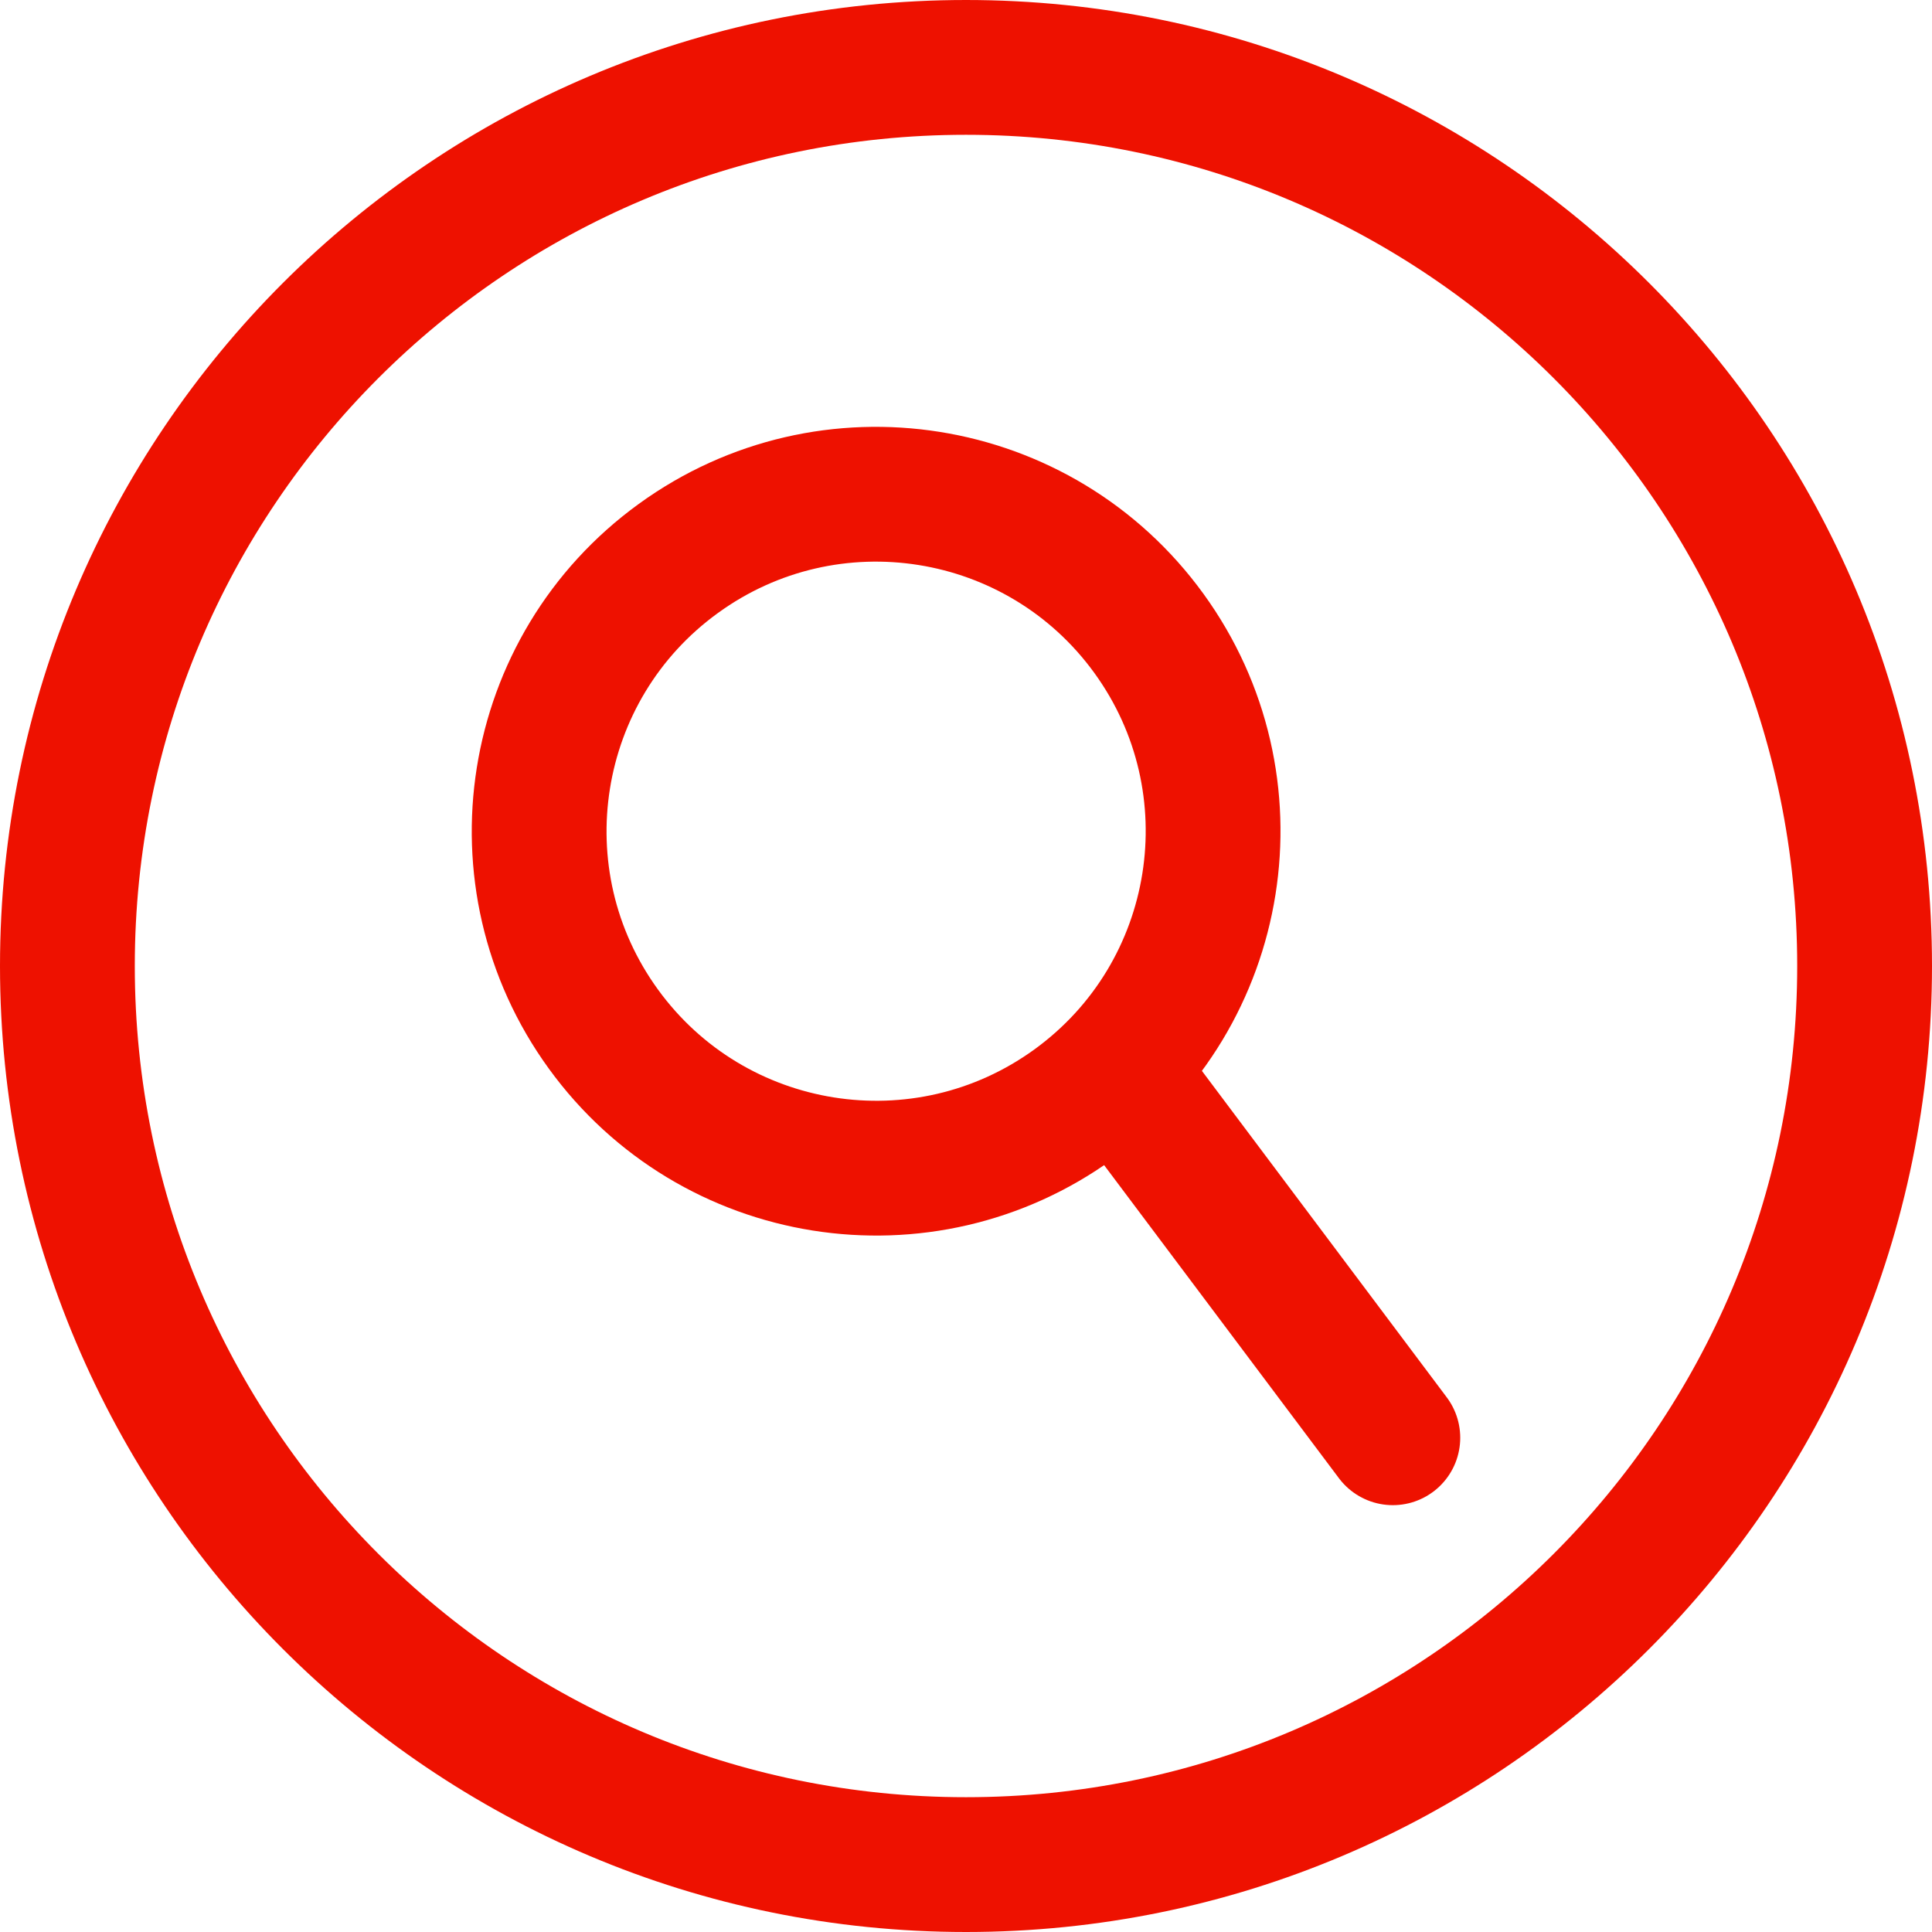
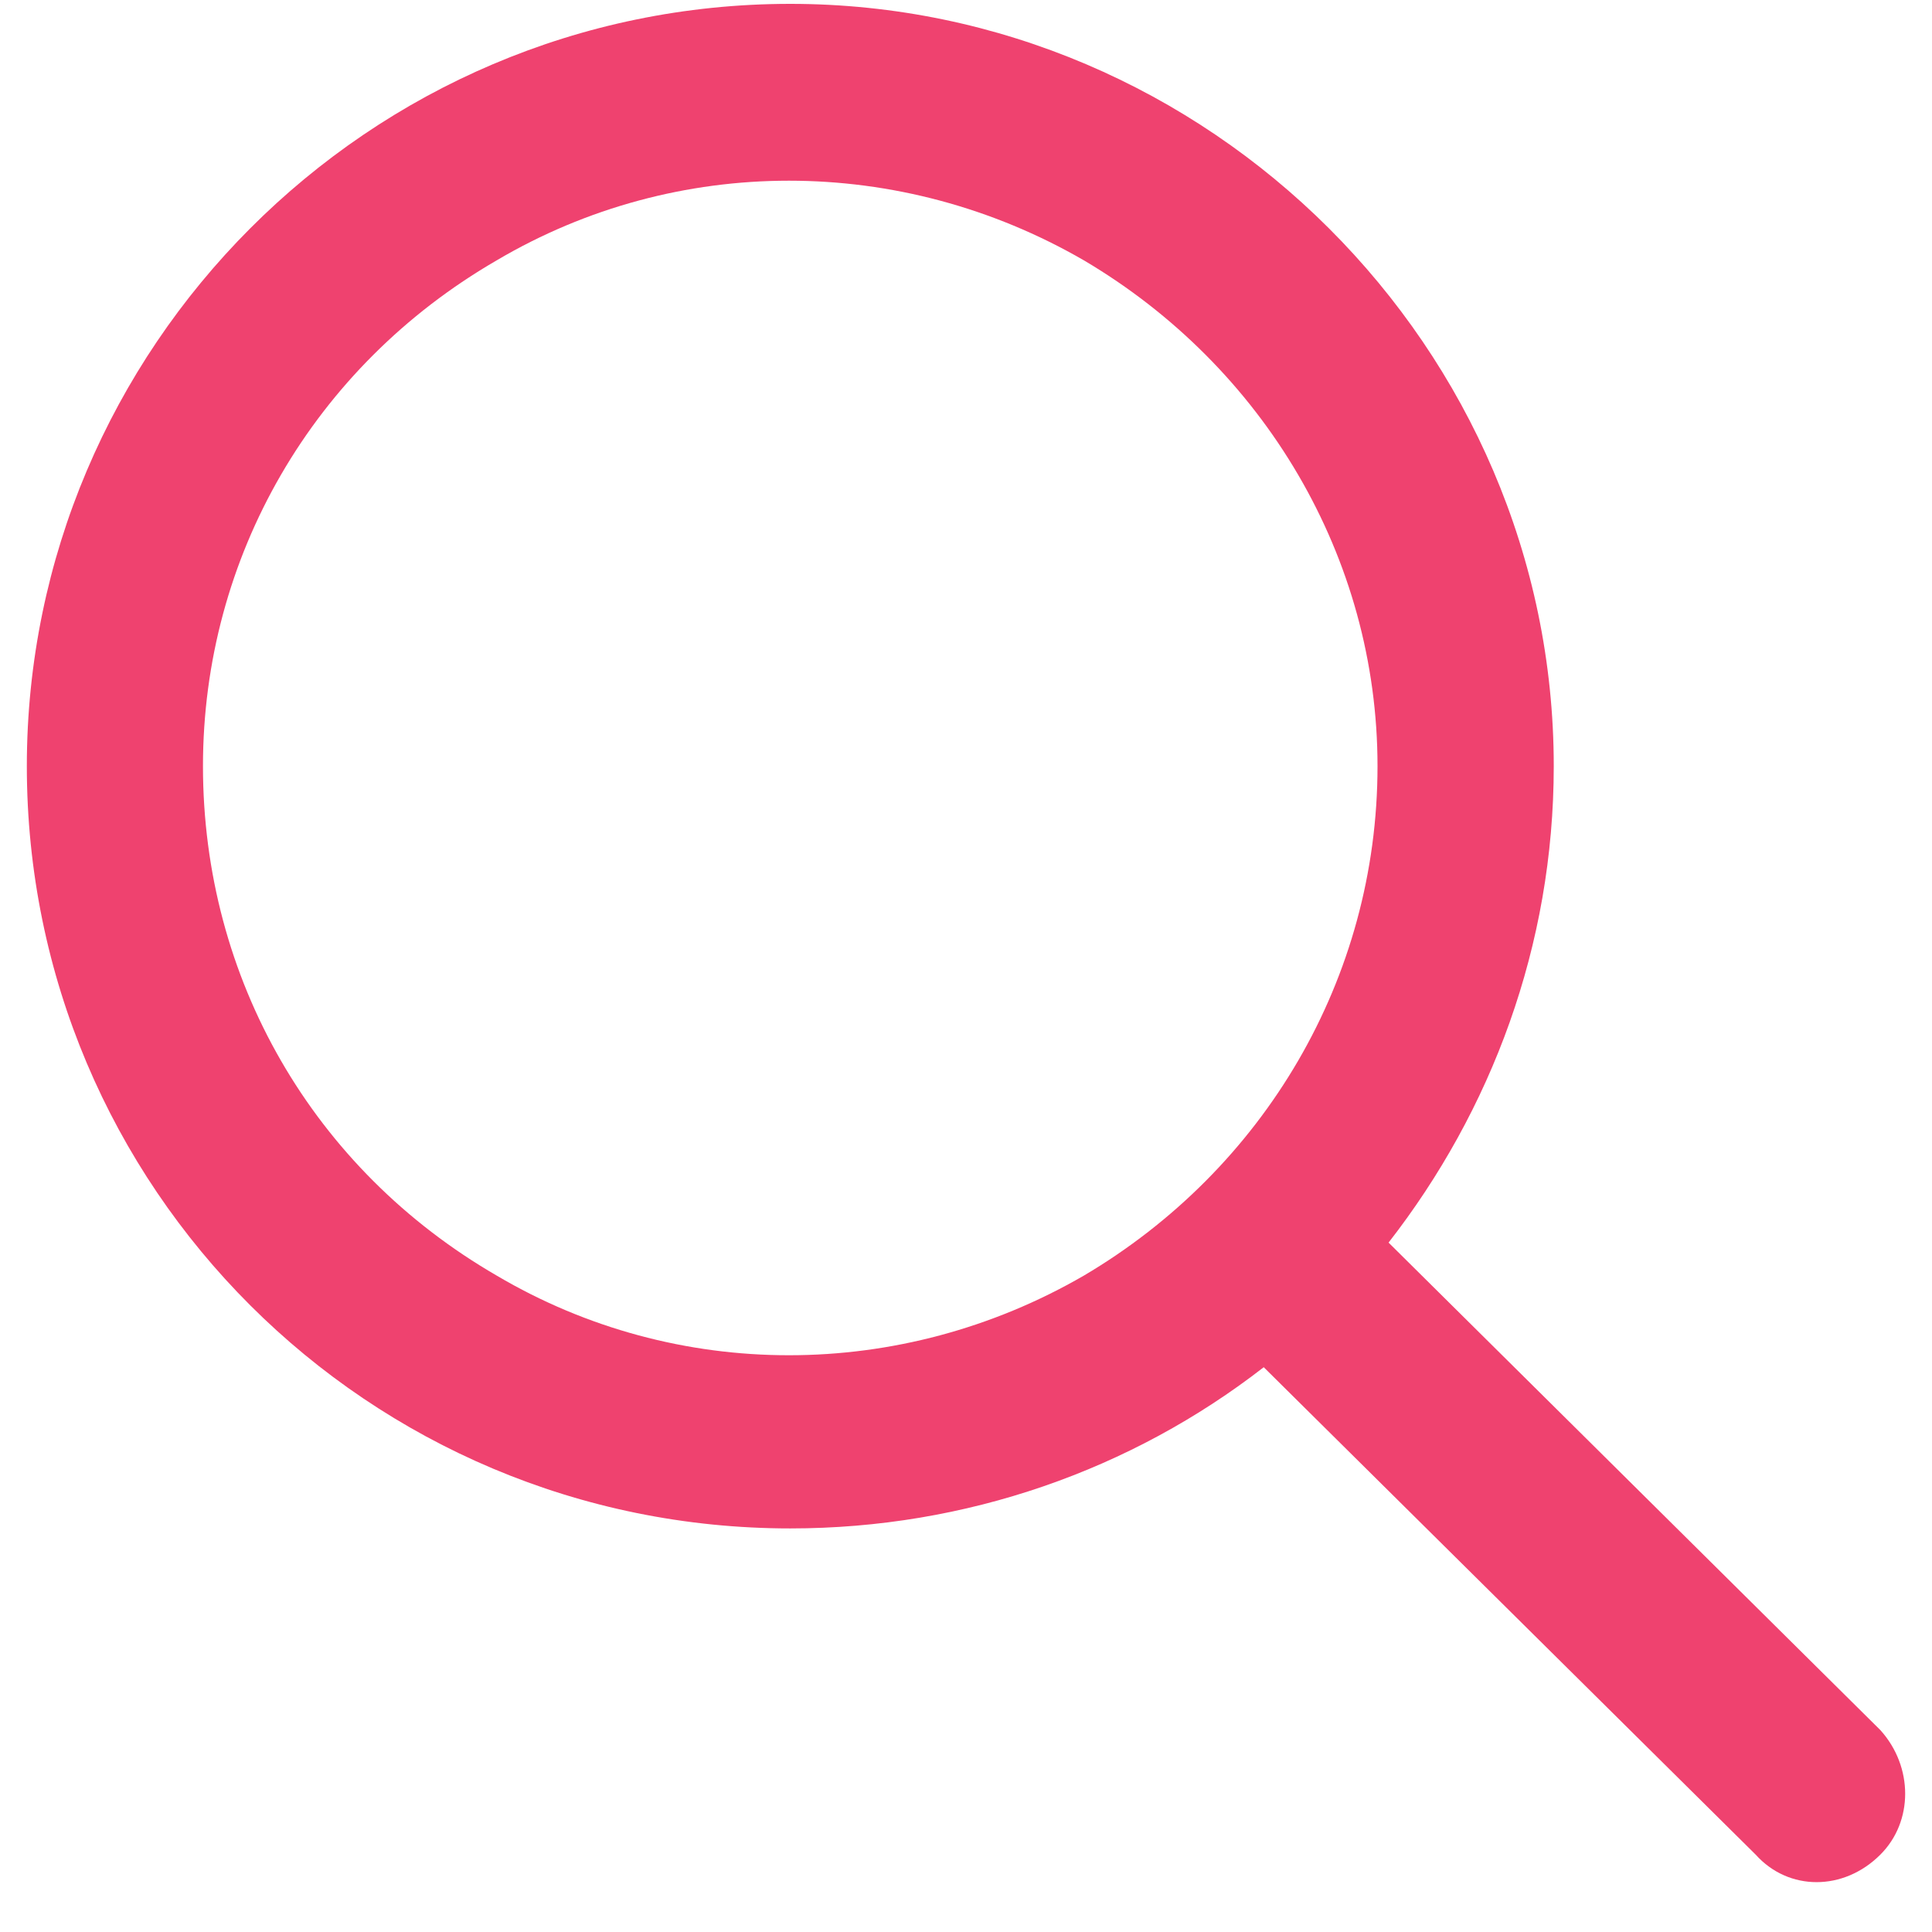
- <svg xmlns="http://www.w3.org/2000/svg" width="43px" height="43px" viewBox="0 0 43 43" version="1.1">
-   <g id="Wireframe/Mockups" stroke="none" stroke-width="1" fill="none" fill-rule="evenodd">
-     <g id="Manufacturing-Copy" transform="translate(-85, -1413)" stroke="#EE1100" stroke-width="3">
-       <g id="Group-6" transform="translate(85, 1413)">
-         <circle id="Oval" cx="21.5" cy="21.5" r="20" />
-         <g id="Group-7" transform="translate(12, 11)" stroke-linecap="round" stroke-linejoin="round">
-           <path d="M13.571,3.097 C16.002,6.449 15.256,11.139 11.903,13.571 C8.551,16.002 3.861,15.256 1.429,11.903 C-1.003,8.551 -0.256,3.861 3.097,1.43 C6.449,-1.003 11.139,-0.256 13.571,3.097 Z" id="Stroke-1" />
-           <line x1="13" y1="13" x2="19" y2="21" id="Stroke-3" />
-         </g>
-       </g>
-     </g>
-   </g>
+ <svg xmlns="http://www.w3.org/2000/svg" width="18" height="18" viewBox="0 0 18 18" fill="none">
+   <path d="M12.834 7.138C12.834 5.192 11.774 3.416 10.099 2.426C8.389 1.436 6.303 1.436 4.627 2.426C2.917 3.416 1.891 5.192 1.891 7.138C1.891 9.118 2.917 10.894 4.627 11.884C6.303 12.874 8.389 12.874 10.099 11.884C11.774 10.894 12.834 9.118 12.834 7.138ZM11.774 12.738C10.543 13.694 9.004 14.24 7.363 14.24C3.43 14.24 0.25 11.065 0.25 7.138C0.25 3.245 3.43 0.036 7.363 0.036C11.261 0.036 14.476 3.245 14.476 7.138C14.476 8.811 13.894 10.348 12.937 11.577L17.519 16.119C17.827 16.46 17.827 16.972 17.519 17.279C17.177 17.621 16.664 17.621 16.357 17.279L11.774 12.738Z" fill="#EF426F" />
</svg>
